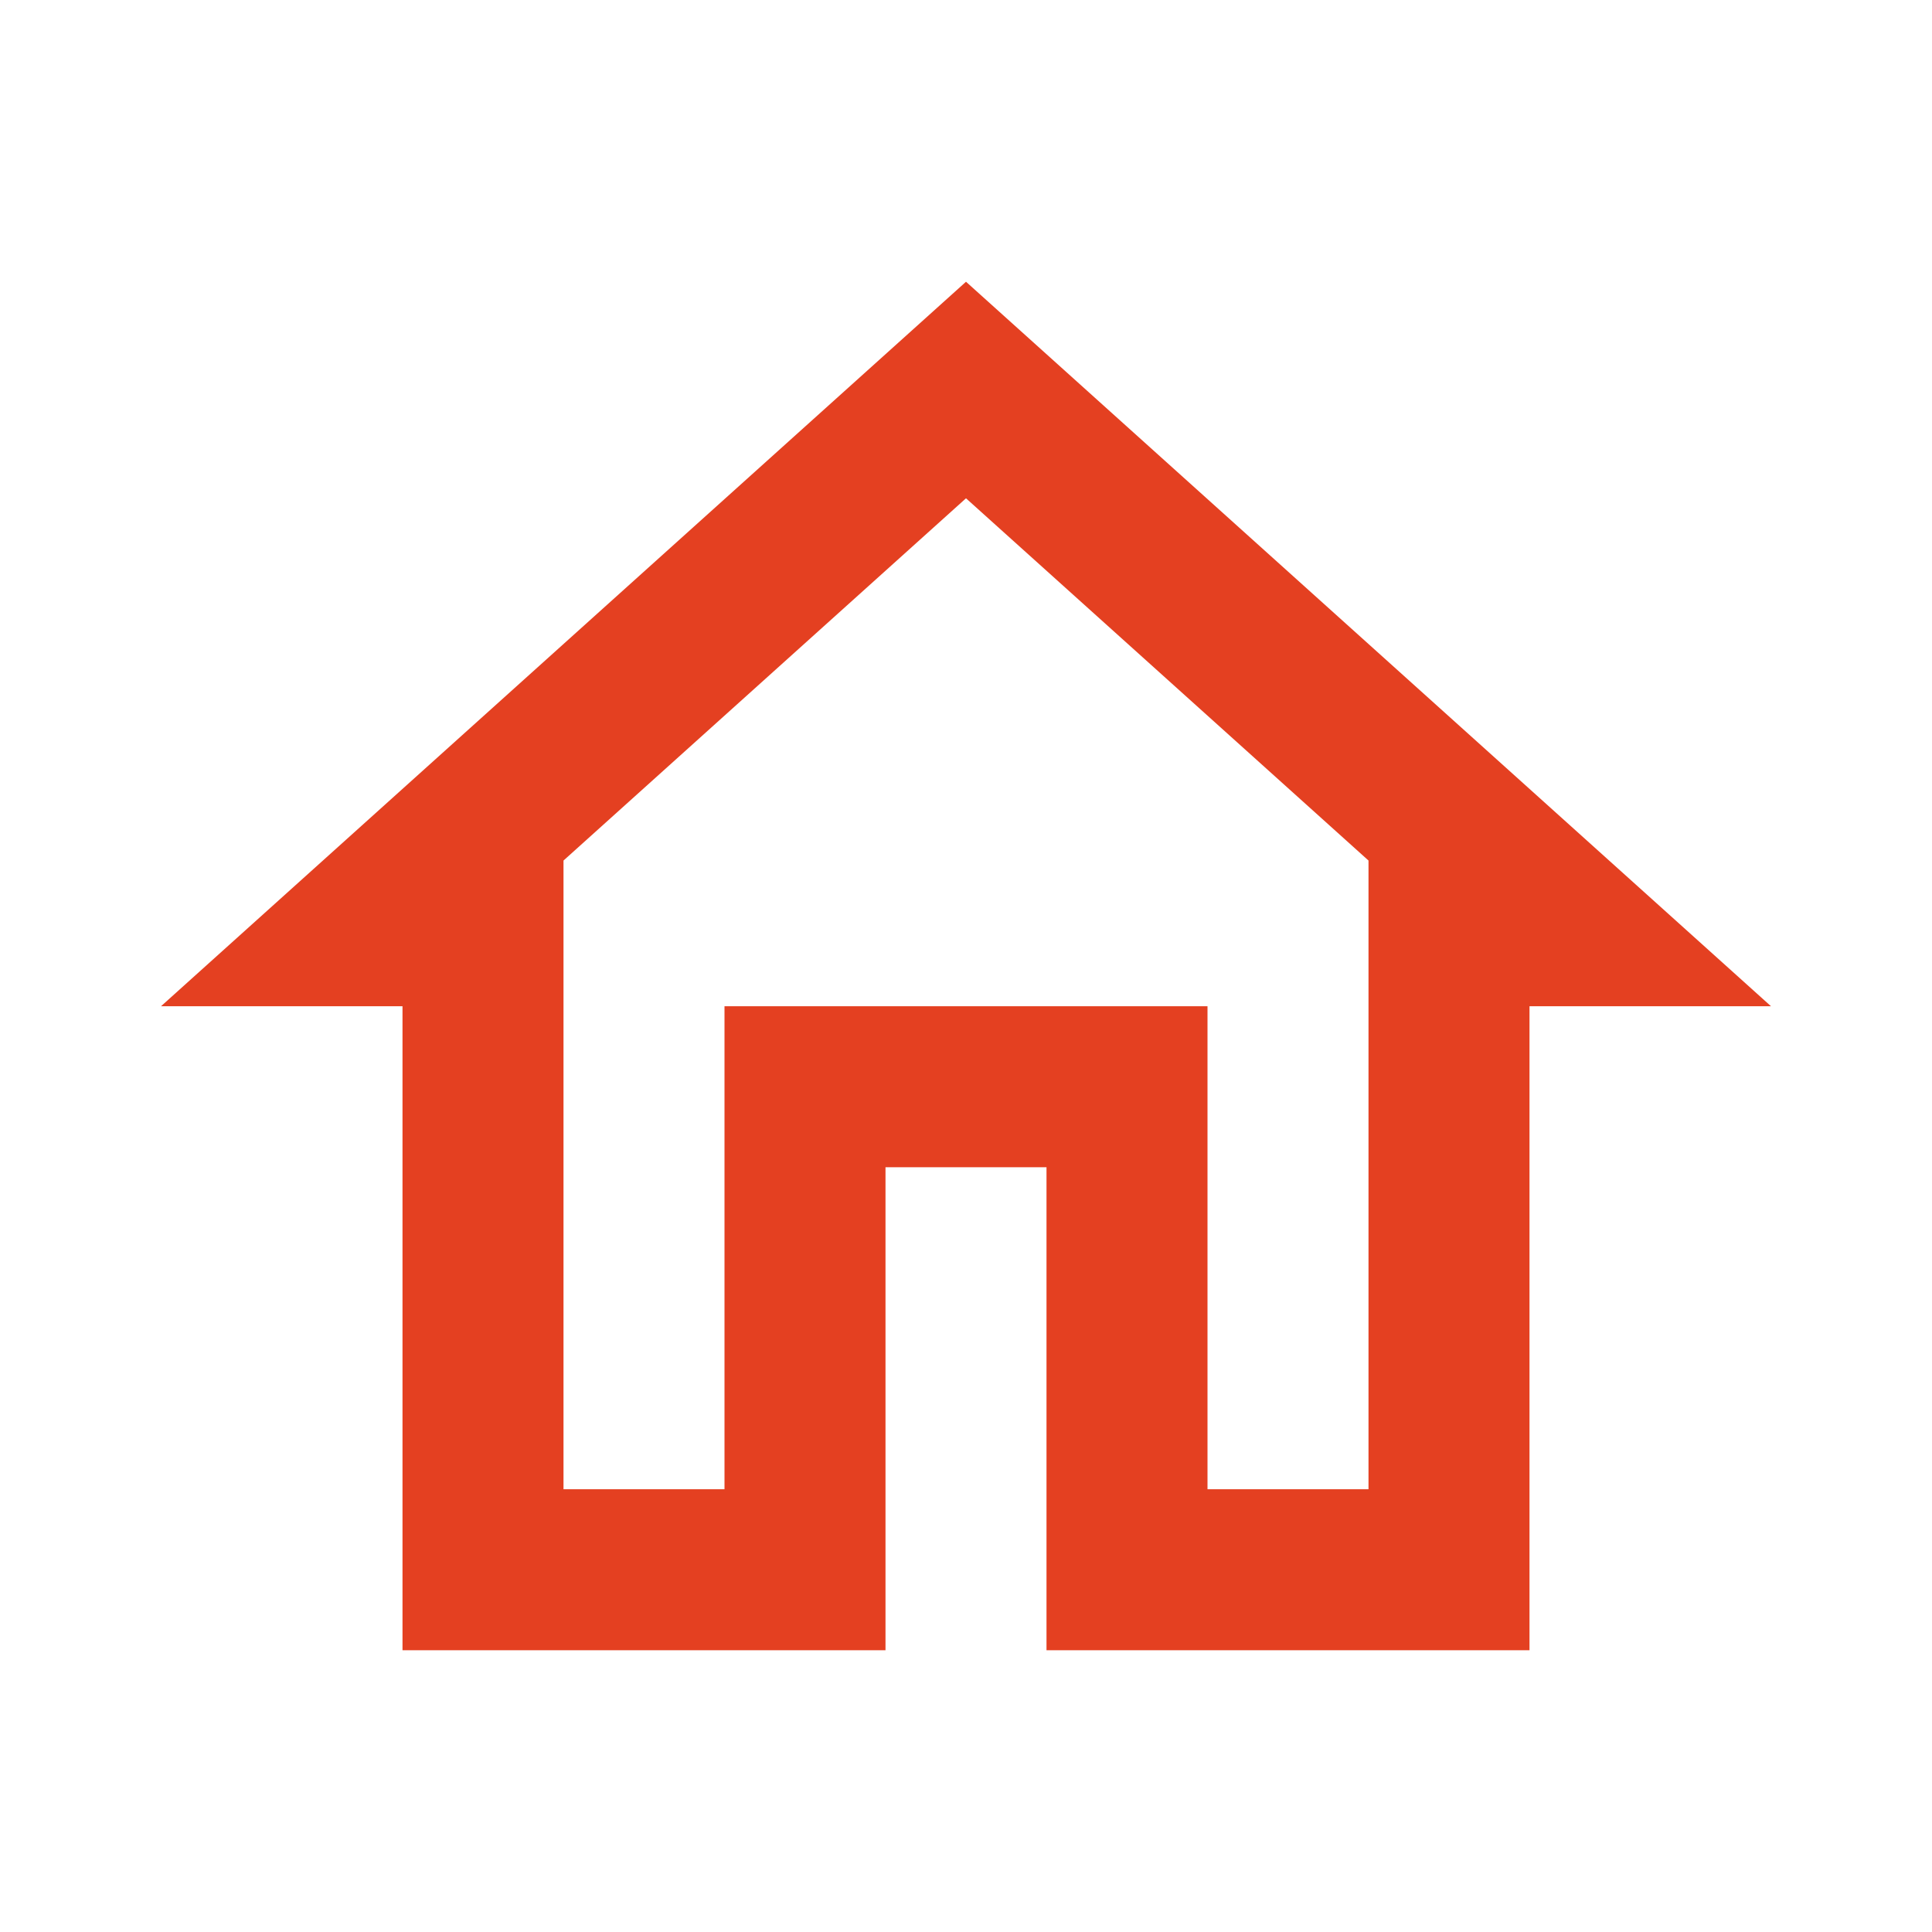
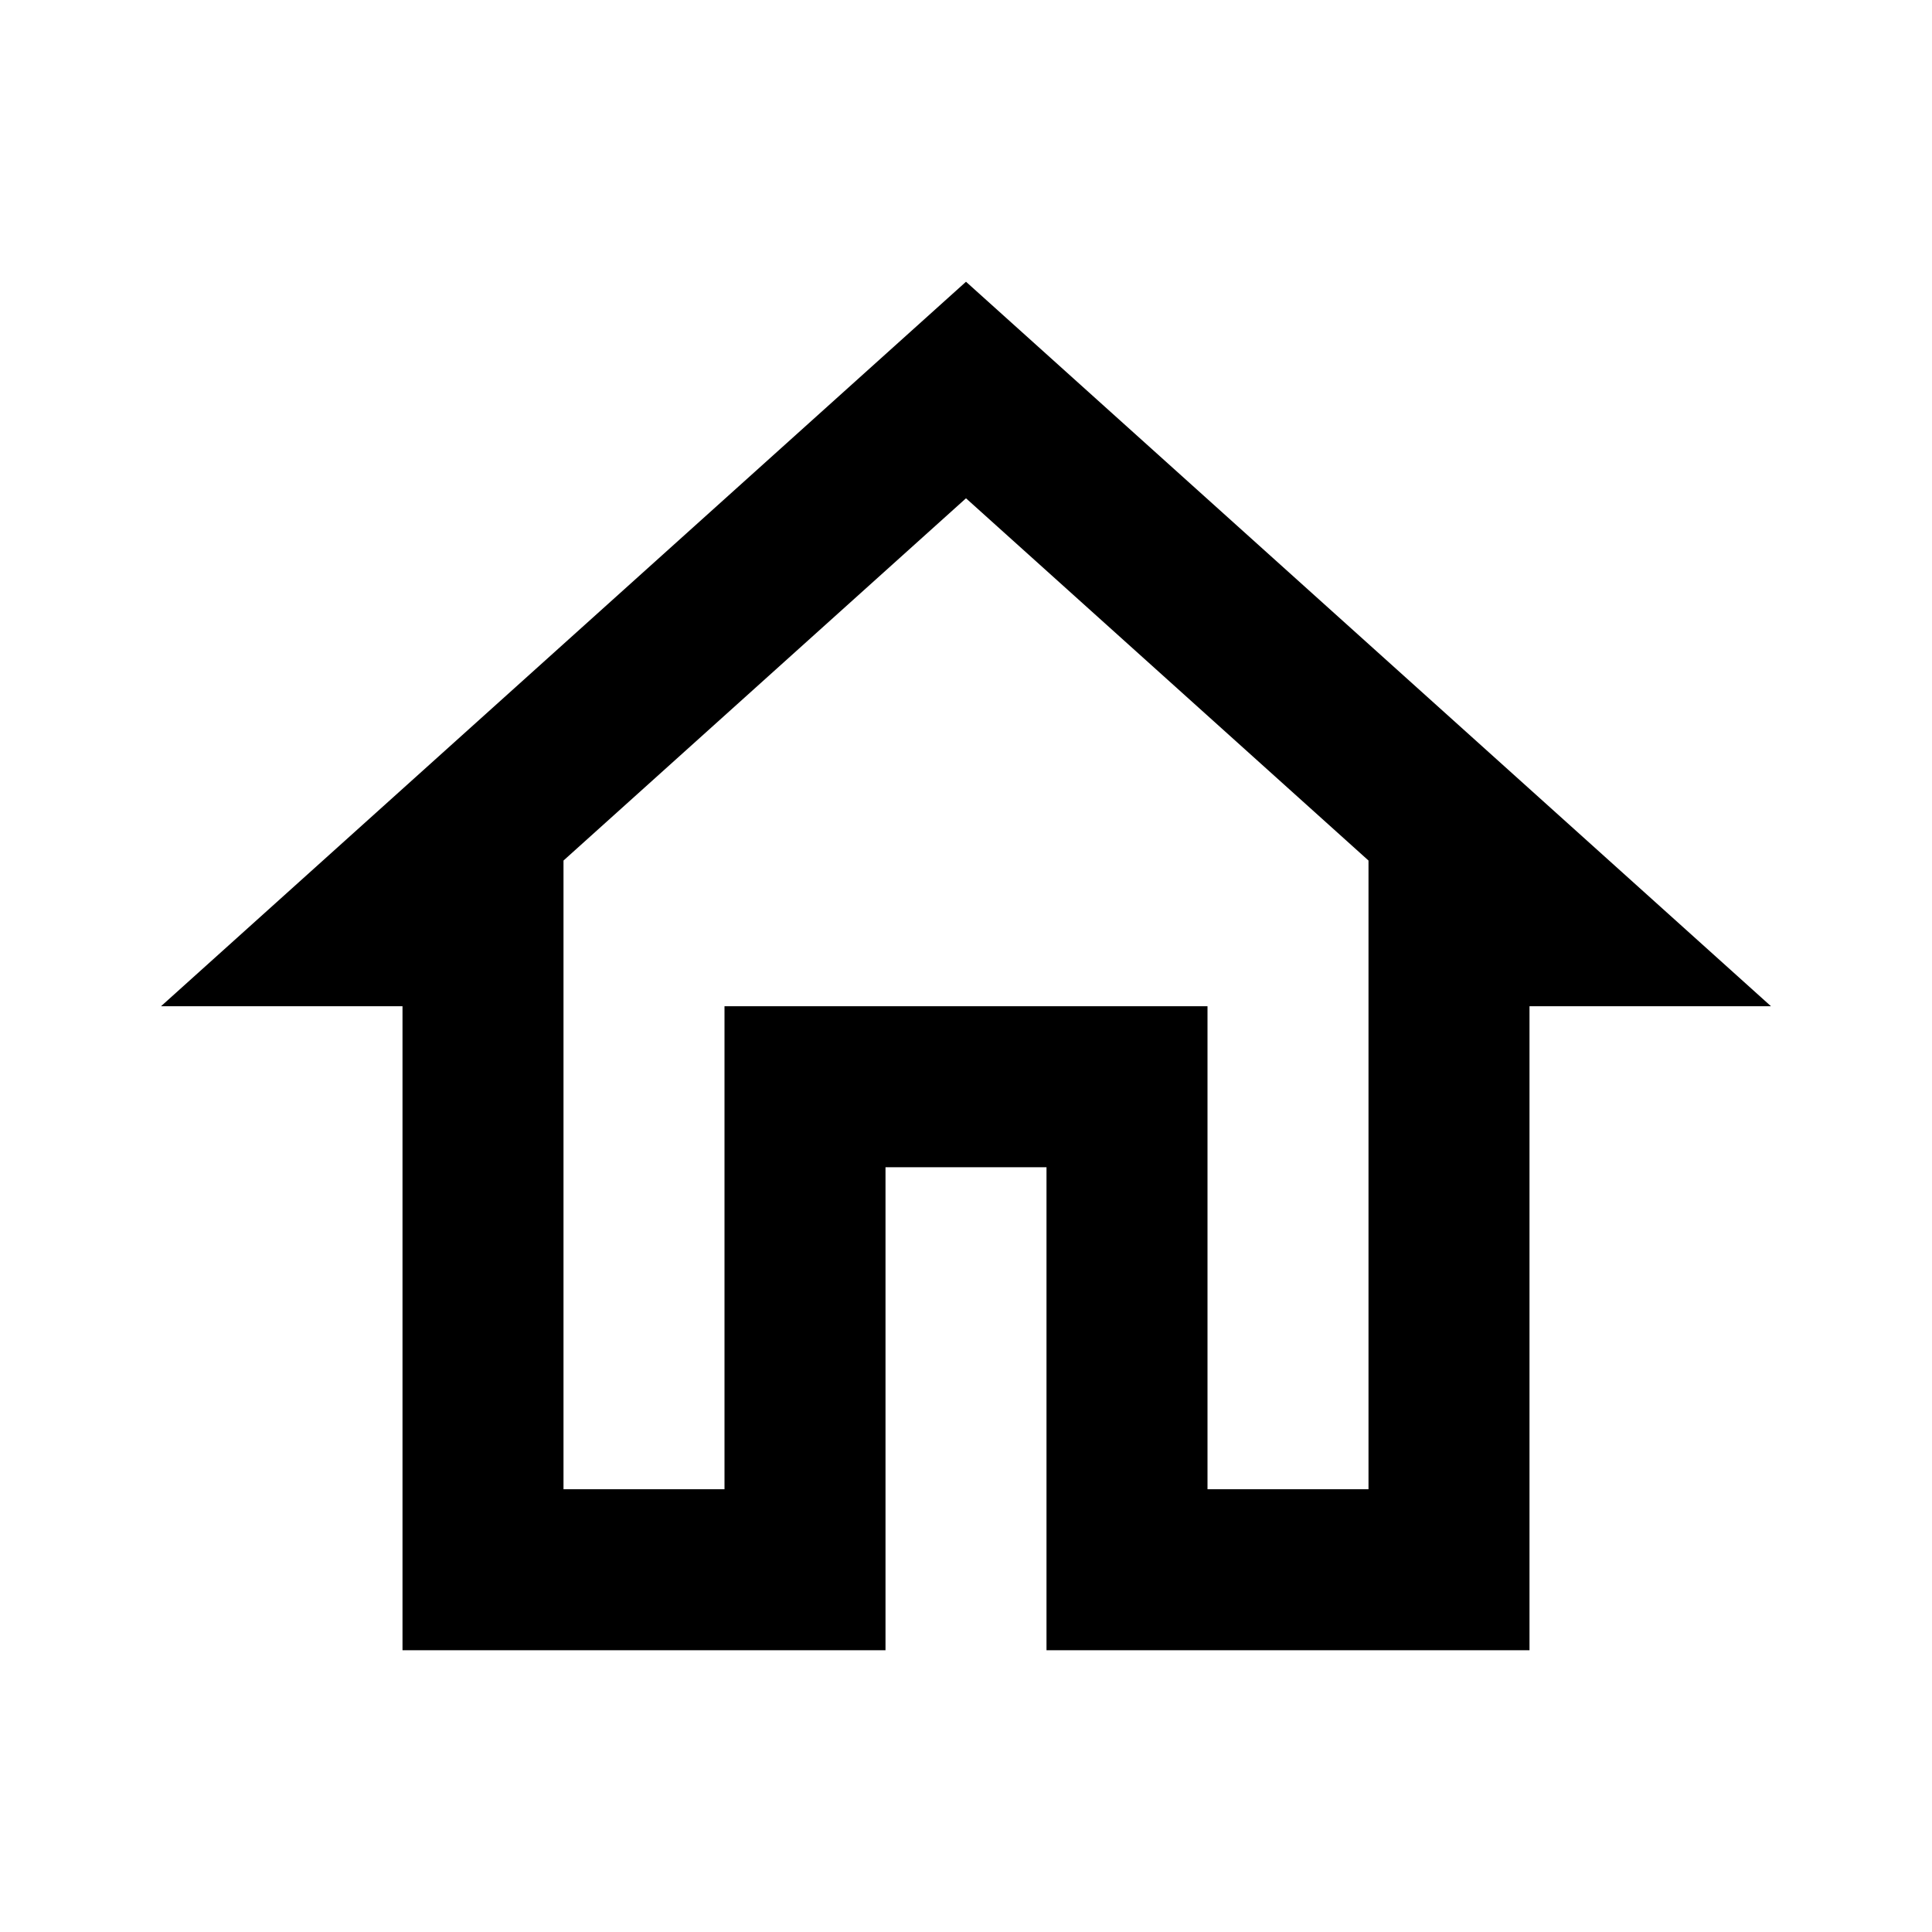
<svg xmlns="http://www.w3.org/2000/svg" width="24" height="24" viewBox="0 0 24 24" fill="none">
-   <path fill-rule="evenodd" clip-rule="evenodd" d="M5 12.5H2L12 3.5L22 12.5H19V20.5H13V14.5H11V20.5H5V12.5ZM17 10.69L12 6.19L7 10.69V18.5H9V12.5H15V18.5H17V10.69Z" fill="#E44021" />
+   <path fill-rule="evenodd" clip-rule="evenodd" d="M5 12.5H2L12 3.5L22 12.5H19V20.5H13V14.5H11V20.5H5V12.5ZM17 10.69L12 6.19L7 10.69V18.5H9V12.5H15V18.5H17V10.69Z" fill="black" />
</svg>
